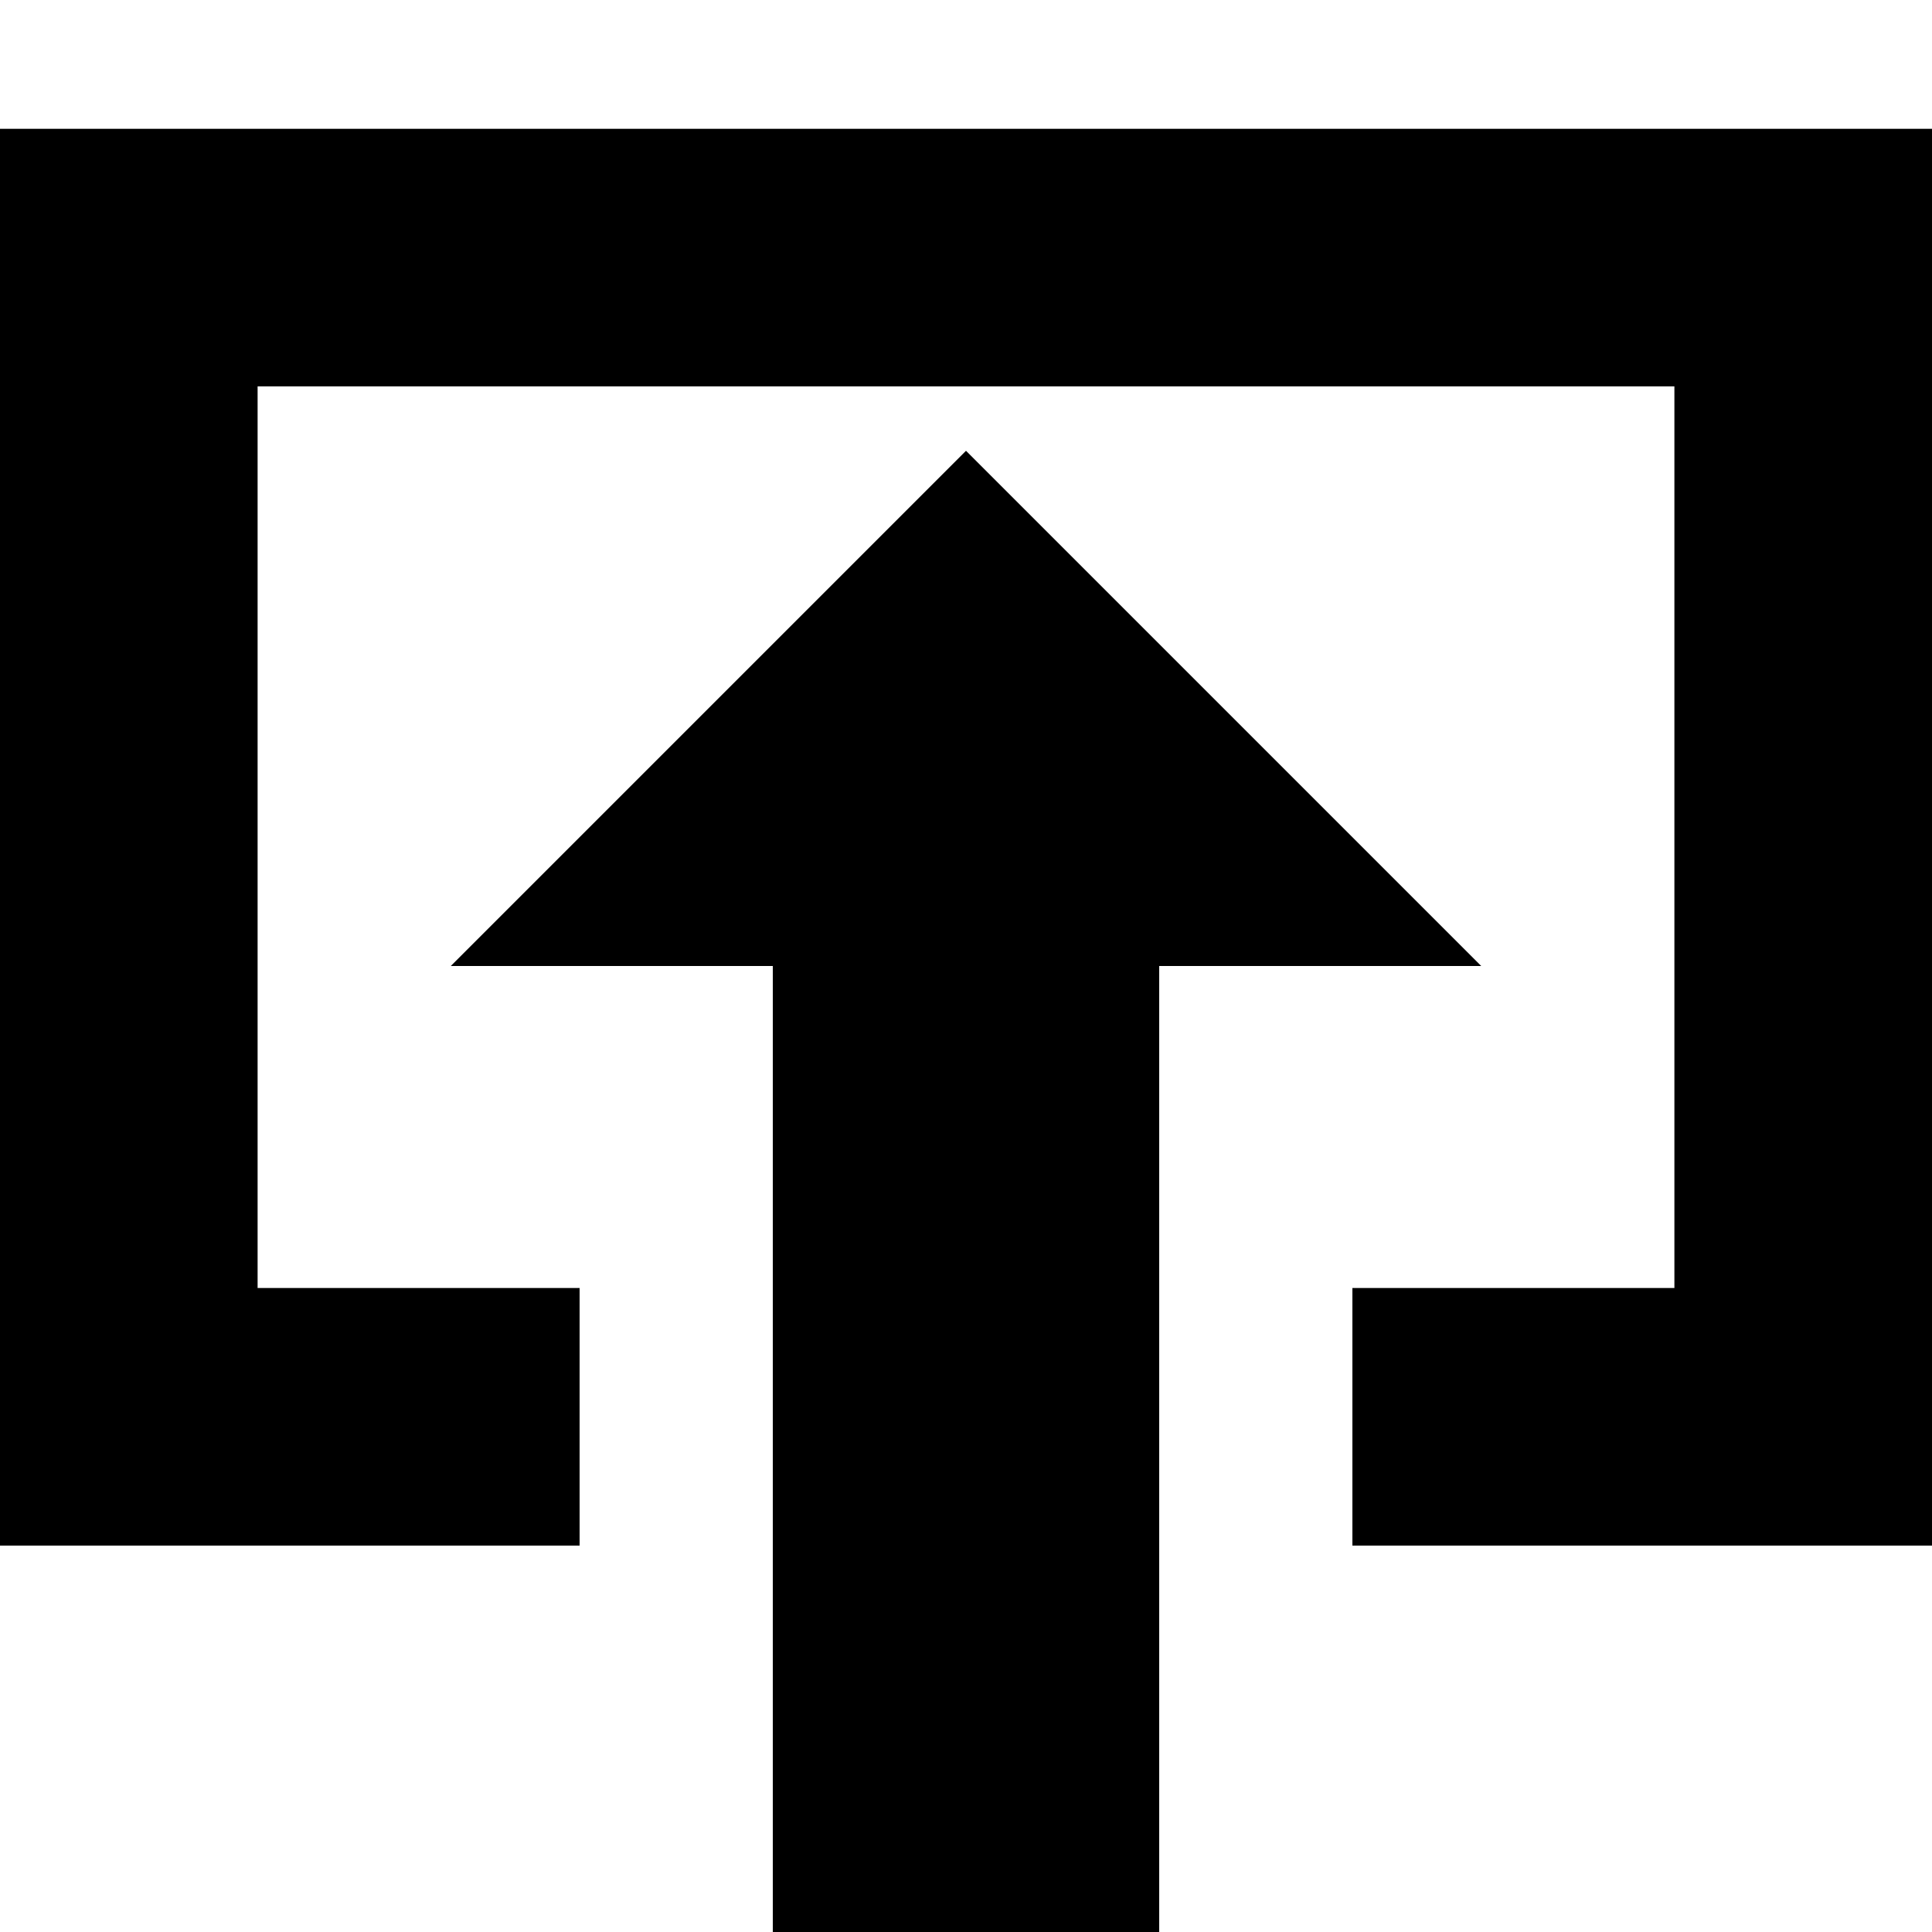
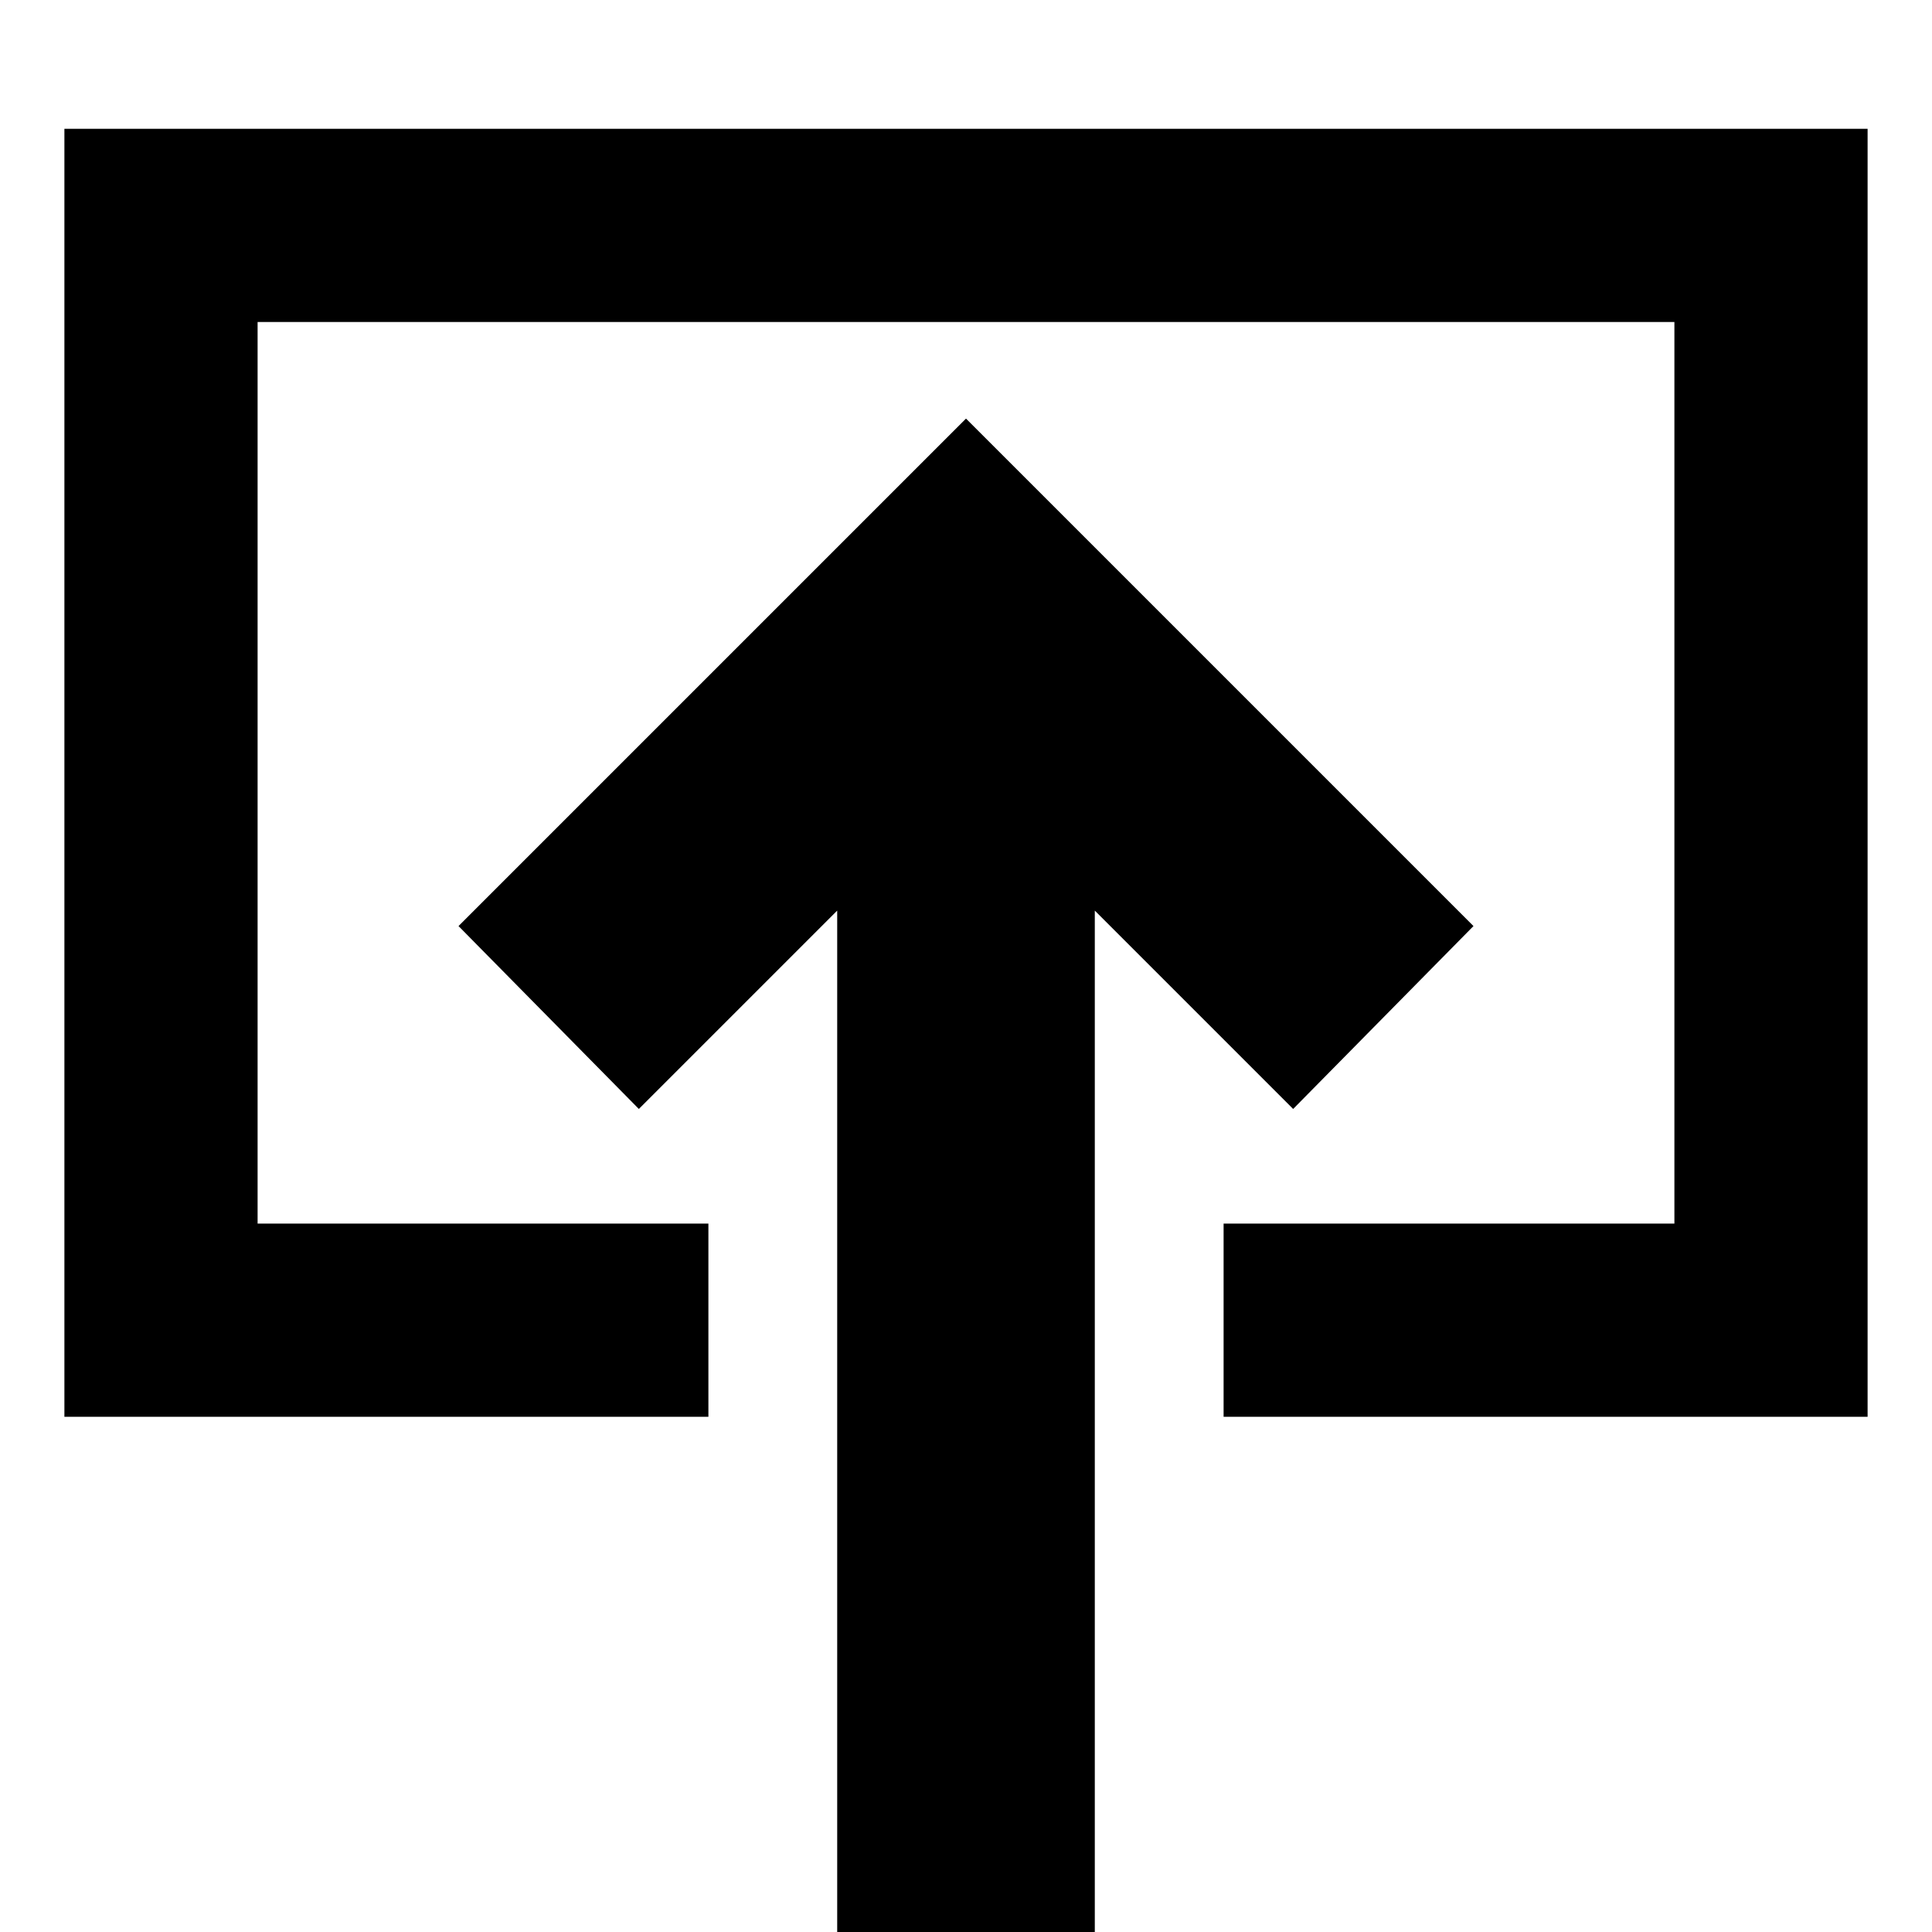
<svg xmlns="http://www.w3.org/2000/svg" viewBox="0 0 15 15">
-   <path d="M15 12L10.5 12L10.5 10L13 10L13 3L2 3L2 10L4.5 10L4.5 12L0 12L0 1L15 1L15 12ZM11.5 7.5L9 7.5L9 15L6 15L6 7.5L3.5 7.5L7.5 3.5L11.5 7.5Z" />
+   <path d="M14.5 11L9.5 11L9.5 9.5L13 9.5L13 2.5L2 2.5L2 9.5L5.5 9.5L5.5 11L0.5 11L0.5 1L14.5 1L14.5 11ZM11.44 7.19L10.04 8.61L8.5 7.07L8.5 15L6.5 15L6.5 7.07L4.96 8.61L3.56 7.19L7.5 3.25L11.44 7.19Z" />
</svg>
